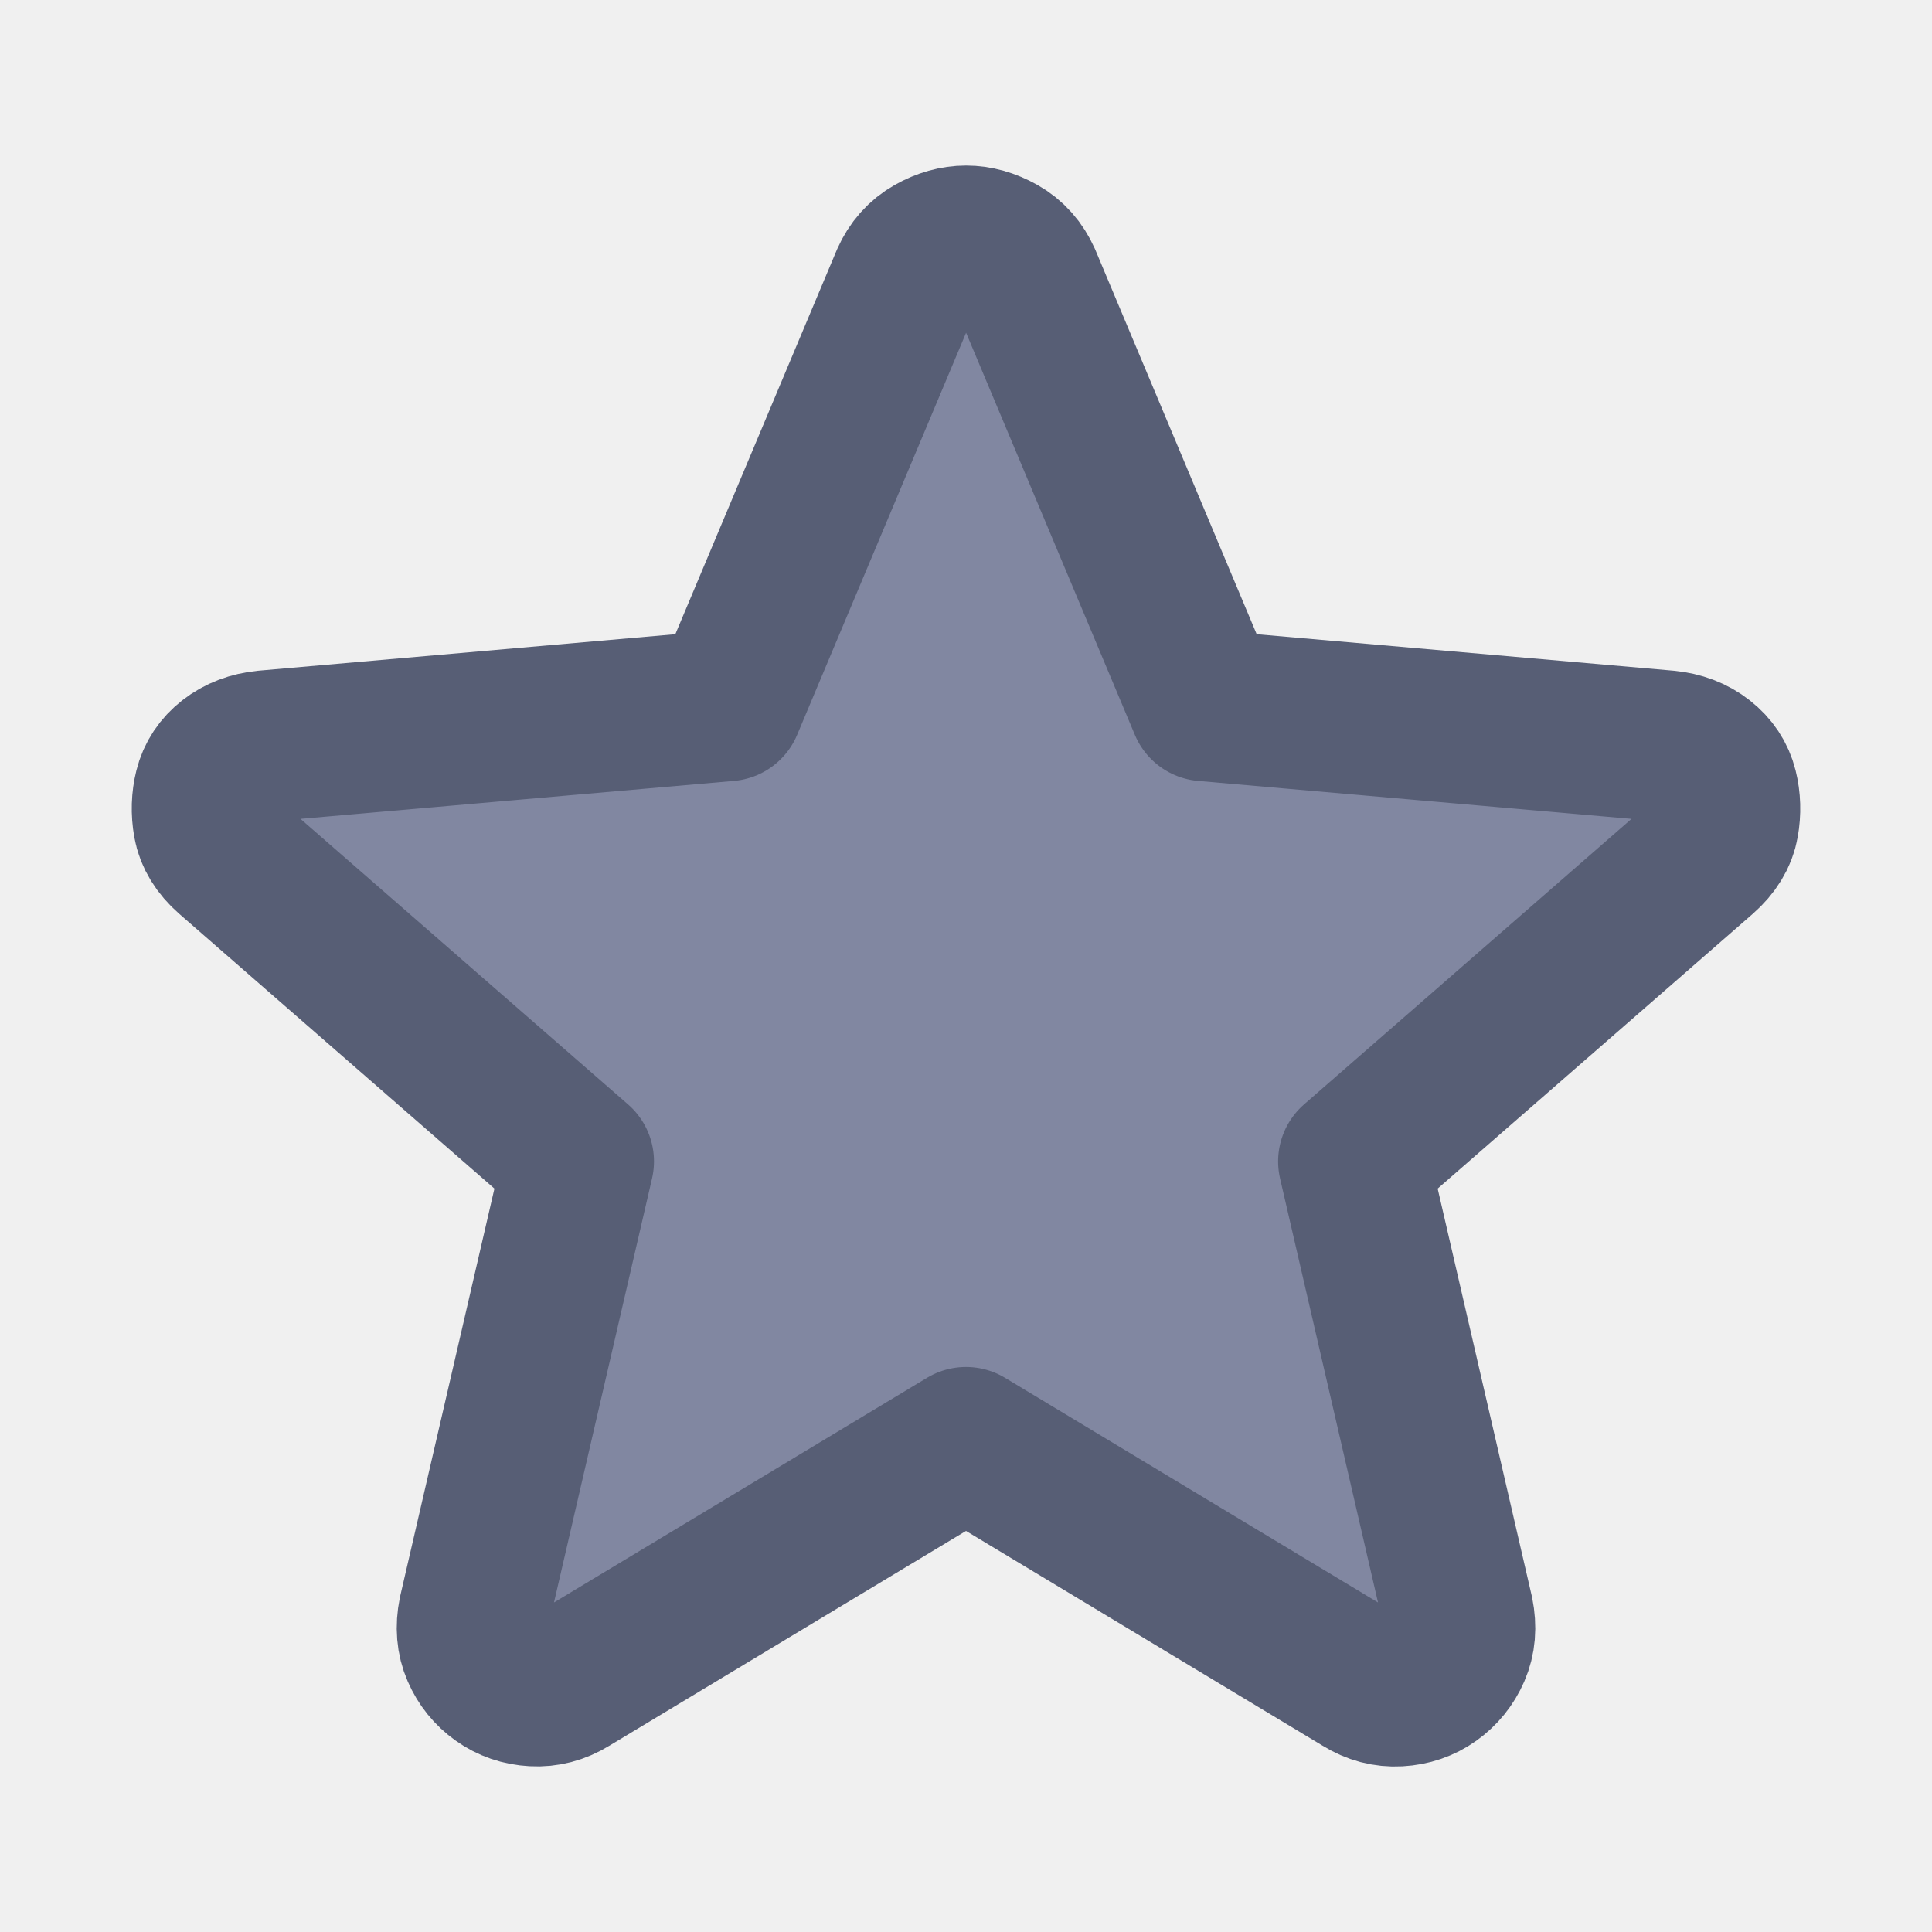
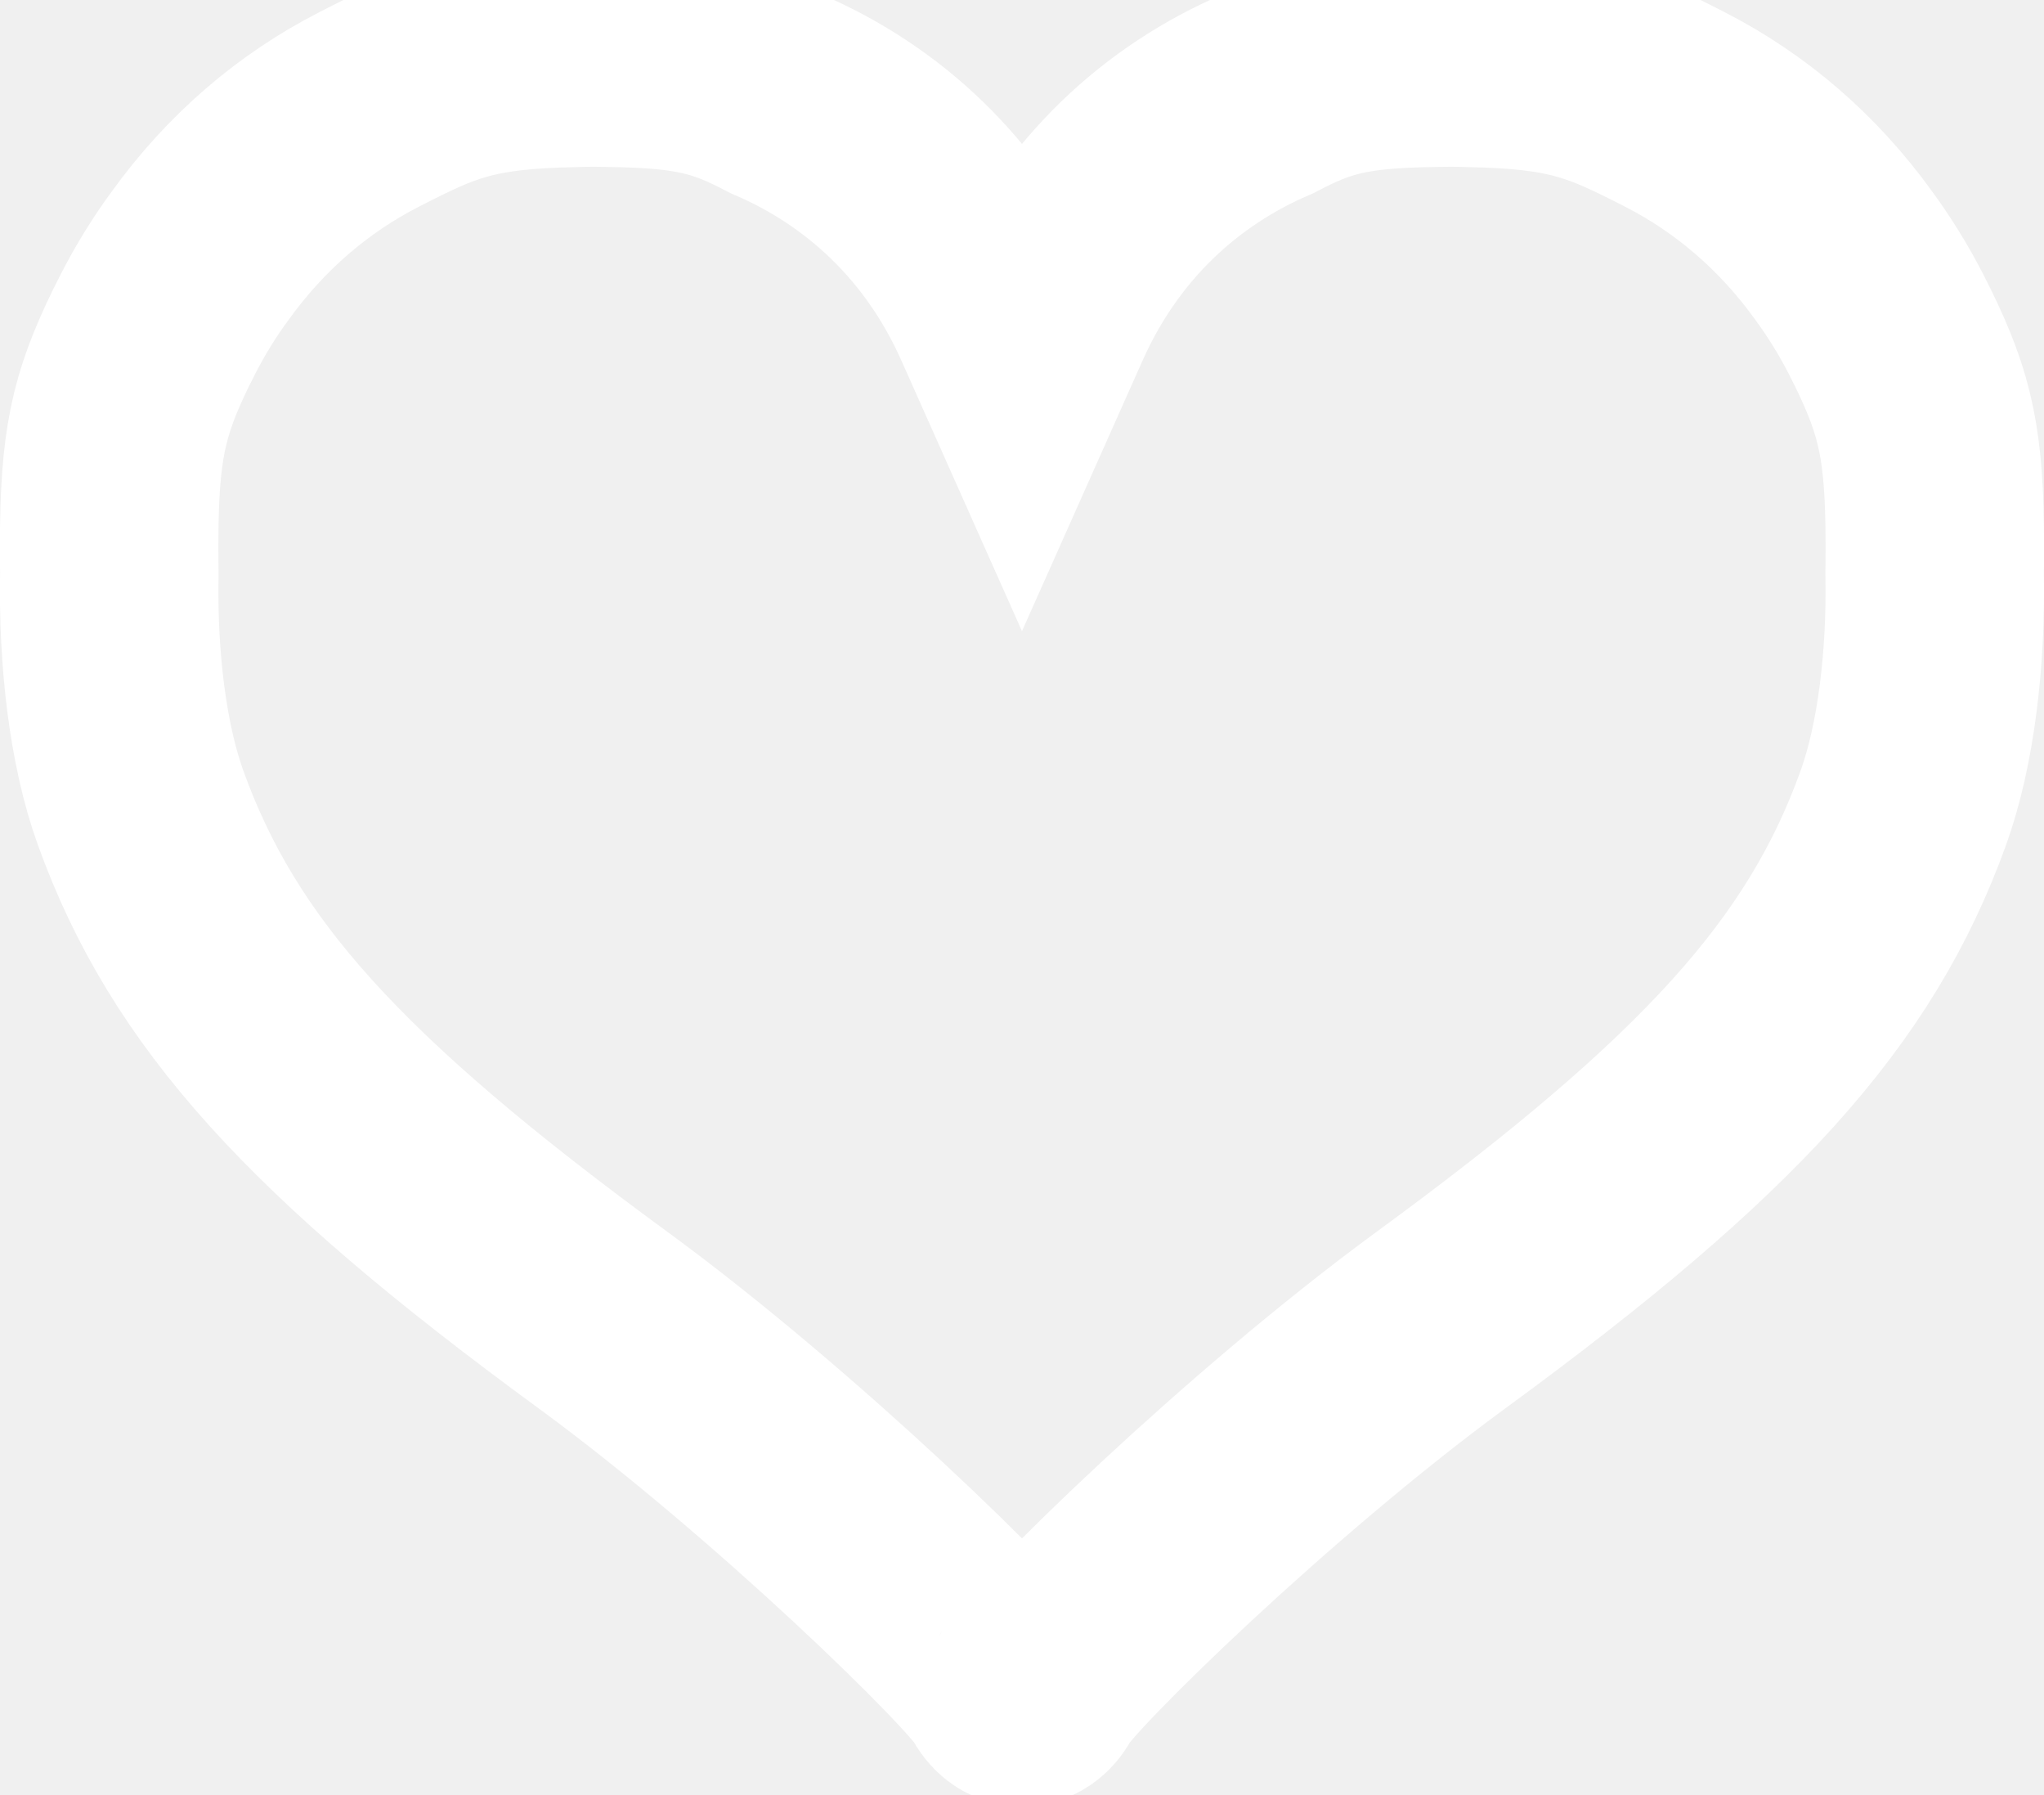
- <svg xmlns="http://www.w3.org/2000/svg" width="20px" height="20px" viewBox="0 0 20 20" version="1.1" id="svg2" xml:space="preserve">
-   <defs id="defs2" />
-   <path d="m 10,14.934 -4.101,2.47 Q 5.722,17.513 5.524,17.502 5.325,17.491 5.171,17.381 5.016,17.271 4.939,17.094 4.862,16.918 4.906,16.698 L 5.987,12.023 2.37,8.87 Q 2.194,8.715 2.161,8.528 2.128,8.34 2.172,8.164 2.216,7.987 2.37,7.866 2.525,7.745 2.745,7.723 L 7.53,7.304 9.383,2.894 q 0.088,-0.198 0.265,-0.298 0.176,-0.099 0.353,-0.099 0.176,0 0.353,0.099 0.176,0.099 0.265,0.298 L 12.47,7.304 17.255,7.723 q 0.221,0.022 0.375,0.143 0.154,0.121 0.198,0.298 0.044,0.176 0.011,0.364 -0.033,0.187 -0.209,0.342 l -3.616,3.153 1.08,4.675 q 0.044,0.221 -0.033,0.397 -0.077,0.176 -0.232,0.287 -0.154,0.11 -0.353,0.121 -0.198,0.011 -0.375,-0.099 z" id="path1-3" style="fill:#8187a1;fill-opacity:1;stroke:#575e75;stroke-width:1.566;stroke-linejoin:round;stroke-dasharray:none;stroke-opacity:1" />
+ <svg xmlns="http://www.w3.org/2000/svg" version="1.1" width="18.712" height="16.427" viewBox="0,0,18.712,16.427">
+   <g transform="translate(-230.6442,-171.9704)">
+     <g fill="none" stroke="#ffffff" stroke-width="2" stroke-miterlimit="10">
+       <path d="M231.644,177.152c-0.009,-1.002 0.056,-1.388 0.33,-1.979c0.032,-0.068 0.064,-0.135 0.098,-0.2c0.006,-0.012 0.012,-0.024 0.018,-0.036c0.116,-0.226 0.246,-0.436 0.39,-0.631c0.416,-0.575 0.935,-1.023 1.547,-1.336c0.606,-0.31 0.918,-0.454 1.879,-0.47c0.106,-0.004 0.213,-0.004 0.319,-0.001c0.797,0.009 1.096,0.105 1.539,0.337c0.865,0.37 1.606,1.043 2.043,2.022l0.193,0.433l0.193,-0.433c0.437,-0.978 1.178,-1.652 2.043,-2.022c0.443,-0.232 0.742,-0.328 1.539,-0.337c0.106,-0.003 0.213,-0.003 0.319,0.001c0.961,0.016 1.273,0.161 1.879,0.47c0.612,0.313 1.131,0.761 1.547,1.336c0.143,0.195 0.274,0.405 0.39,0.631c0.006,0.012 0.012,0.024 0.018,0.036c0.034,0.066 0.066,0.132 0.098,0.2c0.275,0.591 0.339,0.977 0.33,1.979c-0,0.021 -0,0.041 -0.001,0.062c0.015,0.78 -0.078,1.57 -0.286,2.149c-0.577,1.601 -1.679,2.821 -4.235,4.691c-1.677,1.227 -3.569,3.082 -3.7,3.343c-0.071,0.141 -0.197,0.141 -0.268,0c-0.13,-0.261 -2.023,-2.116 -3.7,-3.343c-2.556,-1.87 -3.658,-3.091 -4.235,-4.691c-0.209,-0.579 -0.301,-1.369 -0.286,-2.149c-0,-0.021 -0.001,-0.041 -0.001,-0.062z" />
+     </g>
+   </g>
</svg>
